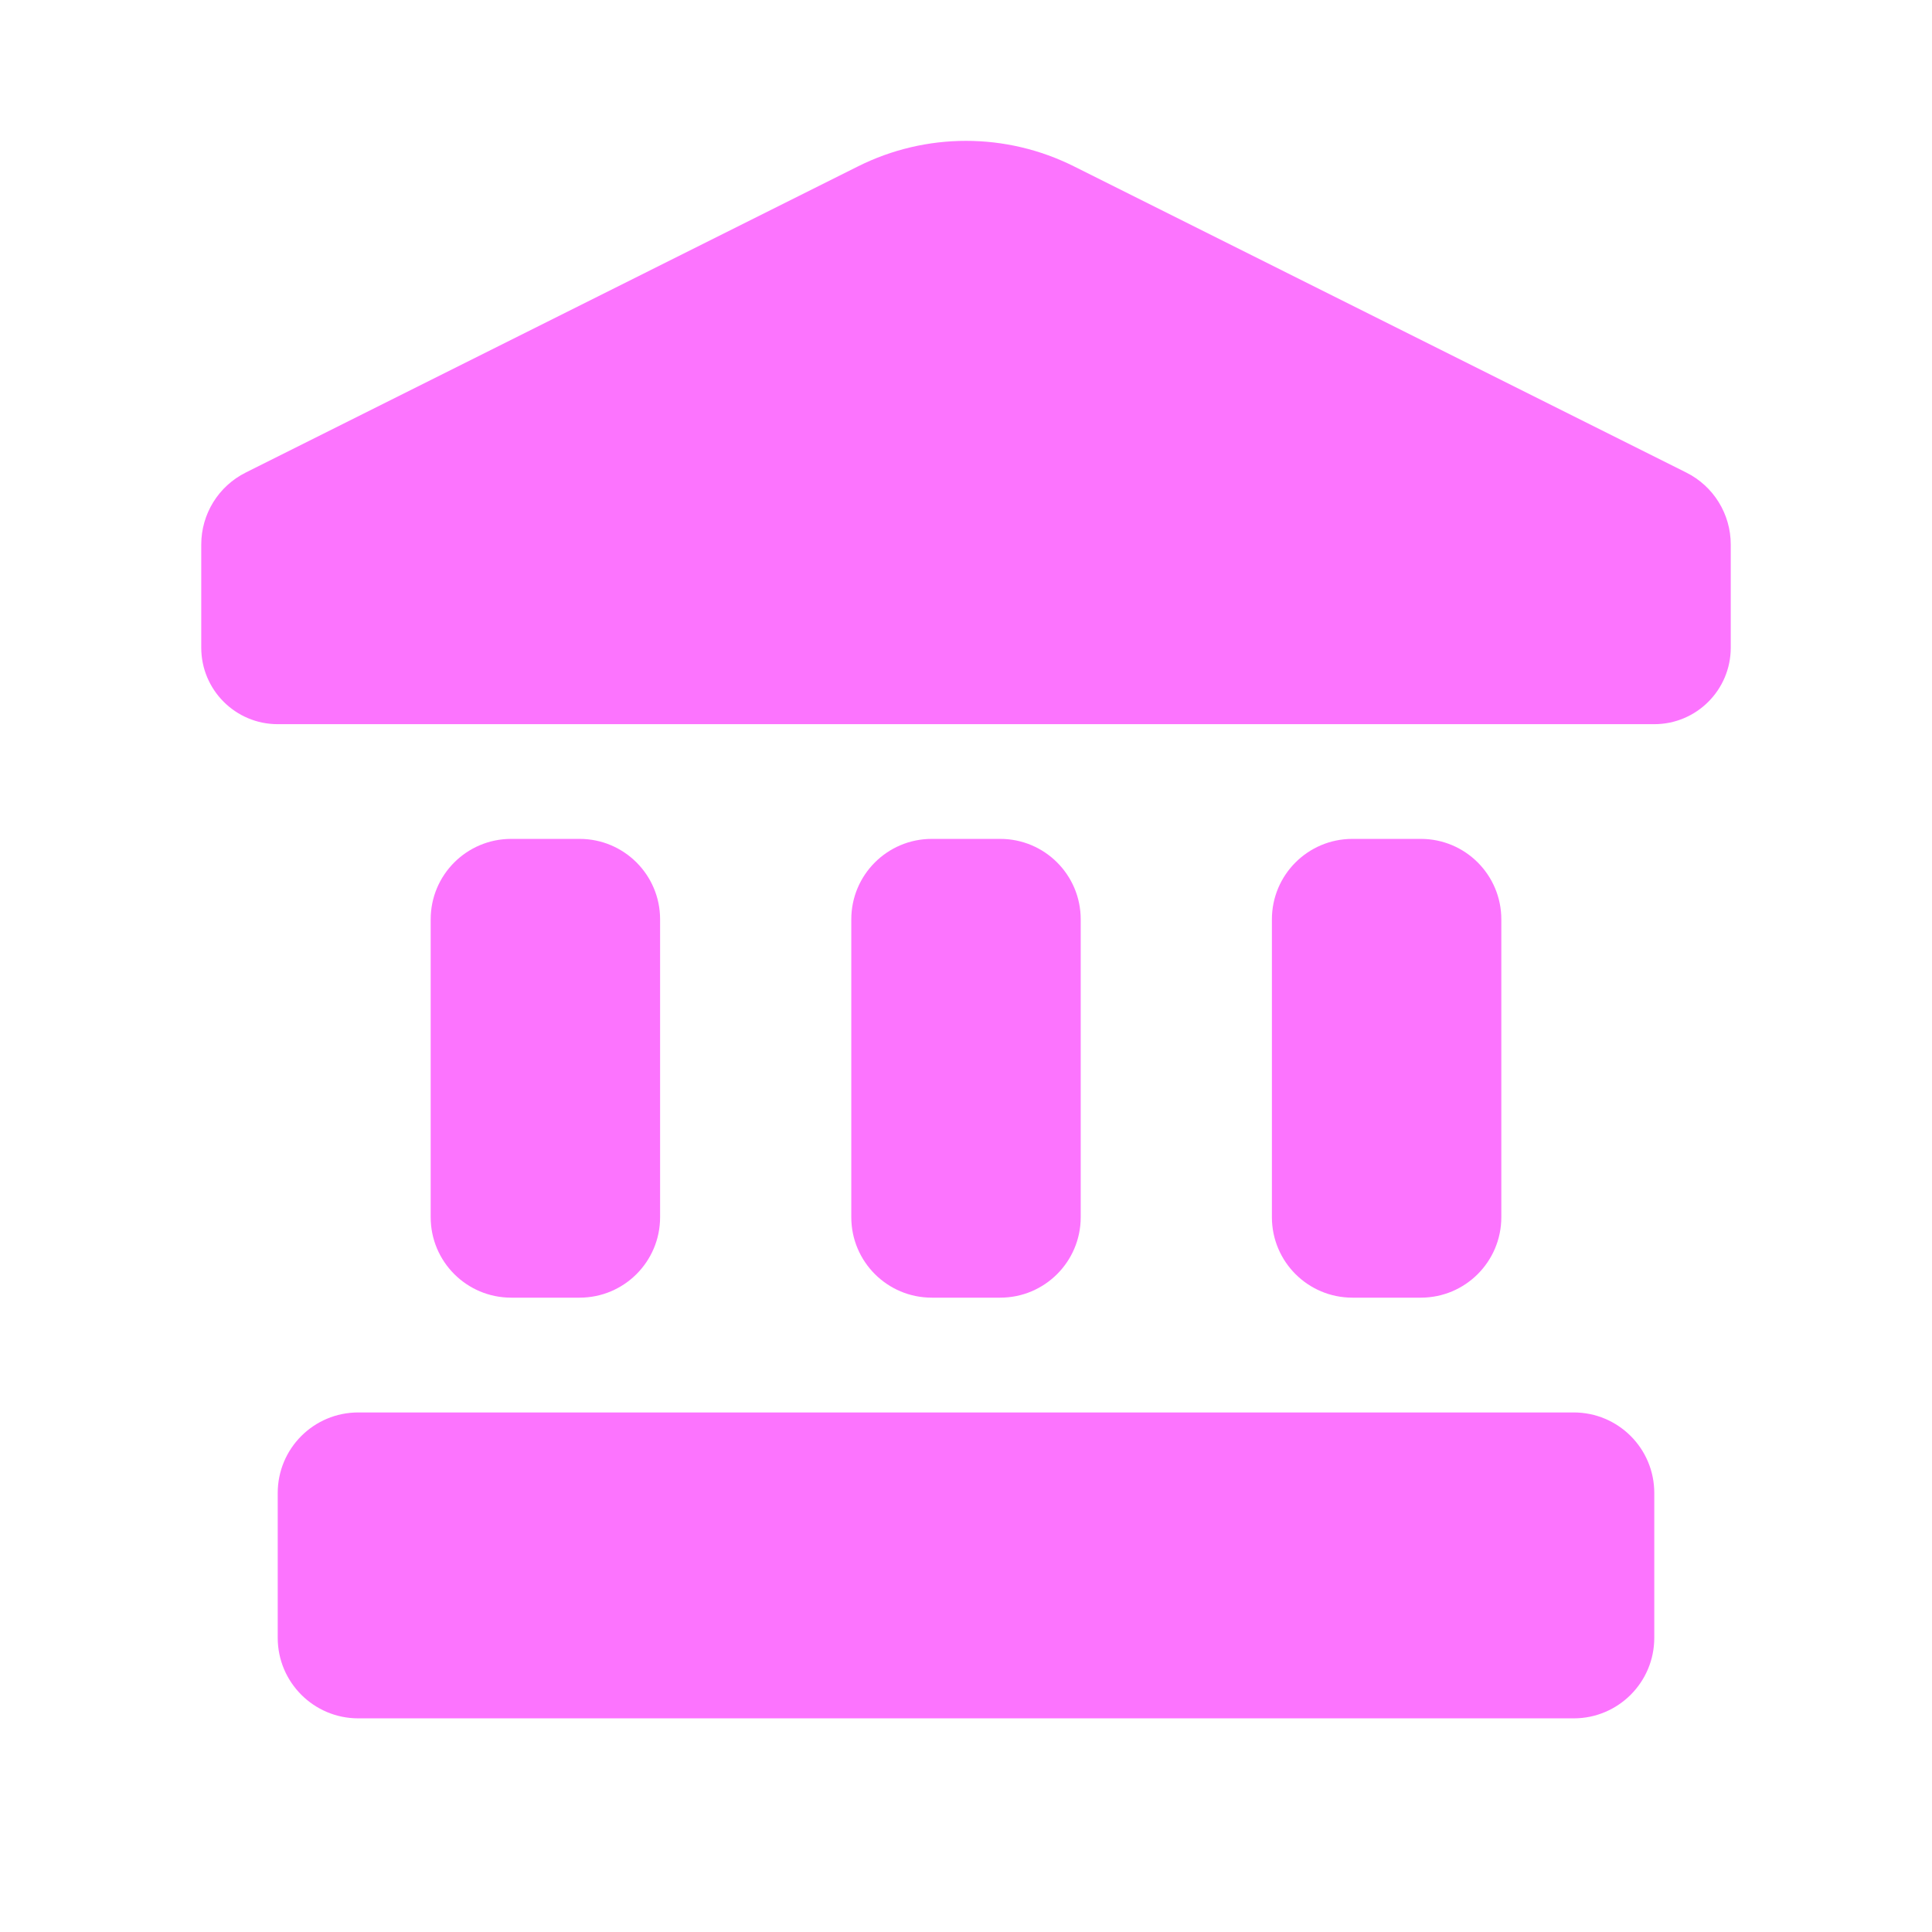
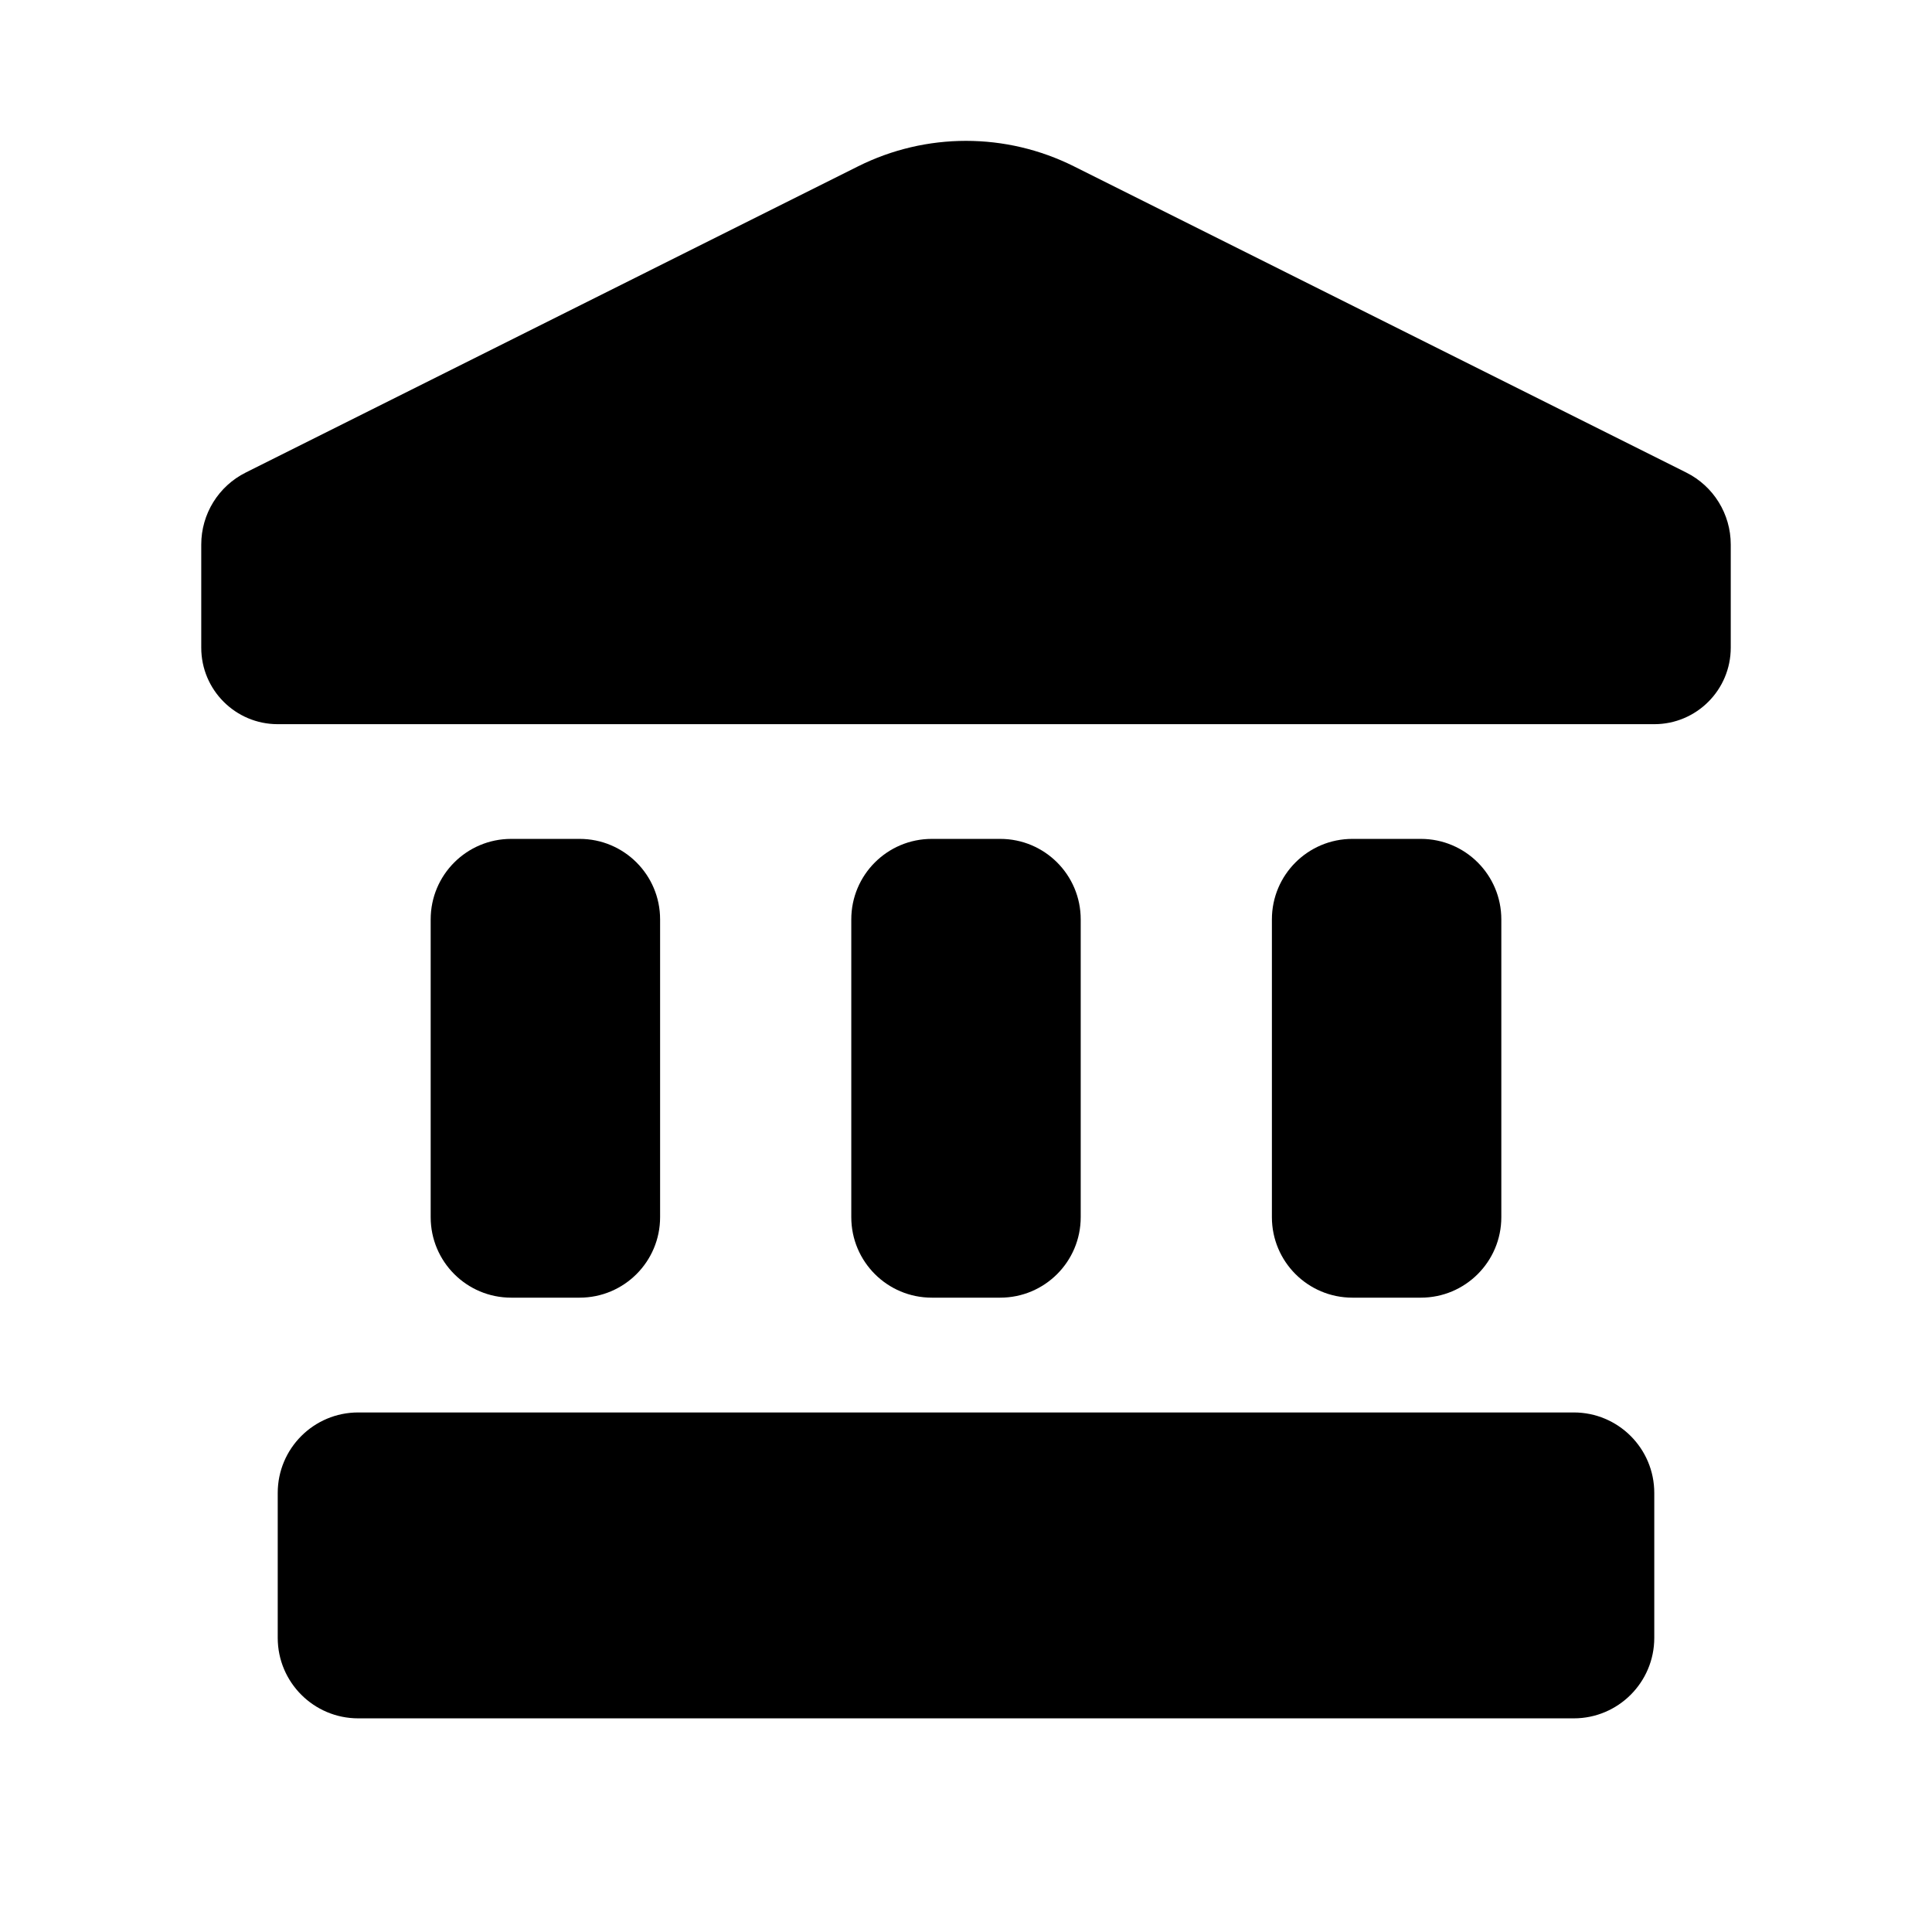
<svg xmlns="http://www.w3.org/2000/svg" width="24" height="24" viewBox="0 0 24 24" fill="none">
  <g id="bank">
-     <path id="Union" fill-rule="evenodd" clip-rule="evenodd" d="M2.5 6.764C2.5 6.385 2.714 6.039 3.053 5.87L10.658 2.067C11.503 1.644 12.497 1.644 13.342 2.067L20.947 5.87C21.286 6.039 21.5 6.385 21.5 6.764V7.996C21.5 8.004 21.5 8.013 21.5 8.021C21.5 8.029 21.5 8.037 21.5 8.046C21.5 8.57 21.075 8.996 20.55 8.996H20.527C20.518 8.996 20.509 8.996 20.5 8.996H3.5C3.491 8.996 3.482 8.996 3.473 8.996H3.45C2.925 8.996 2.5 8.57 2.5 8.046C2.5 8.037 2.5 8.029 2.5 8.021C2.5 8.013 2.5 8.004 2.5 7.996V6.764ZM4.45 17.546C3.898 17.546 3.45 17.993 3.45 18.546V20.346C3.45 20.898 3.898 21.346 4.45 21.346H19.55C20.102 21.346 20.55 20.898 20.55 20.346V18.546C20.55 17.993 20.102 17.546 19.55 17.546H4.45ZM6.35 10.421C5.798 10.421 5.35 10.868 5.35 11.421V15.12C5.35 15.673 5.798 16.12 6.35 16.12H7.2C7.752 16.12 8.2 15.673 8.2 15.12V11.421C8.2 10.868 7.752 10.421 7.2 10.421H6.35ZM10.575 11.421C10.575 10.868 11.023 10.421 11.575 10.421H12.425C12.977 10.421 13.425 10.868 13.425 11.421V15.12C13.425 15.673 12.977 16.12 12.425 16.12H11.575C11.023 16.12 10.575 15.673 10.575 15.12V11.421ZM16.8 10.421C16.248 10.421 15.8 10.868 15.8 11.421V15.12C15.8 15.673 16.248 16.12 16.8 16.12H17.65C18.202 16.12 18.65 15.673 18.65 15.12V11.421C18.65 10.868 18.202 10.421 17.65 10.421H16.8Z" fill="#FC74FE" />
+     <path id="Union" fill-rule="evenodd" clip-rule="evenodd" d="M2.5 6.764C2.5 6.385 2.714 6.039 3.053 5.87L10.658 2.067C11.503 1.644 12.497 1.644 13.342 2.067L20.947 5.87C21.286 6.039 21.5 6.385 21.5 6.764V7.996C21.5 8.004 21.5 8.013 21.5 8.021C21.5 8.029 21.5 8.037 21.5 8.046C21.5 8.57 21.075 8.996 20.55 8.996H20.527C20.518 8.996 20.509 8.996 20.5 8.996H3.5C3.491 8.996 3.482 8.996 3.473 8.996H3.45C2.925 8.996 2.5 8.57 2.5 8.046C2.5 8.037 2.5 8.029 2.5 8.021C2.5 8.013 2.5 8.004 2.5 7.996V6.764ZM4.45 17.546C3.898 17.546 3.45 17.993 3.45 18.546V20.346C3.45 20.898 3.898 21.346 4.45 21.346H19.55C20.102 21.346 20.55 20.898 20.55 20.346V18.546C20.55 17.993 20.102 17.546 19.55 17.546H4.45ZM6.35 10.421C5.798 10.421 5.35 10.868 5.35 11.421V15.12C5.35 15.673 5.798 16.12 6.35 16.12H7.2C7.752 16.12 8.2 15.673 8.2 15.12V11.421C8.2 10.868 7.752 10.421 7.2 10.421H6.35ZM10.575 11.421C10.575 10.868 11.023 10.421 11.575 10.421H12.425C12.977 10.421 13.425 10.868 13.425 11.421V15.12C13.425 15.673 12.977 16.12 12.425 16.12H11.575C11.023 16.12 10.575 15.673 10.575 15.12V11.421ZM16.8 10.421C16.248 10.421 15.8 10.868 15.8 11.421V15.12C15.8 15.673 16.248 16.12 16.8 16.12H17.65C18.202 16.12 18.65 15.673 18.65 15.12V11.421C18.65 10.868 18.202 10.421 17.65 10.421H16.8Z" fill="currentColor" />
  </g>
</svg>
